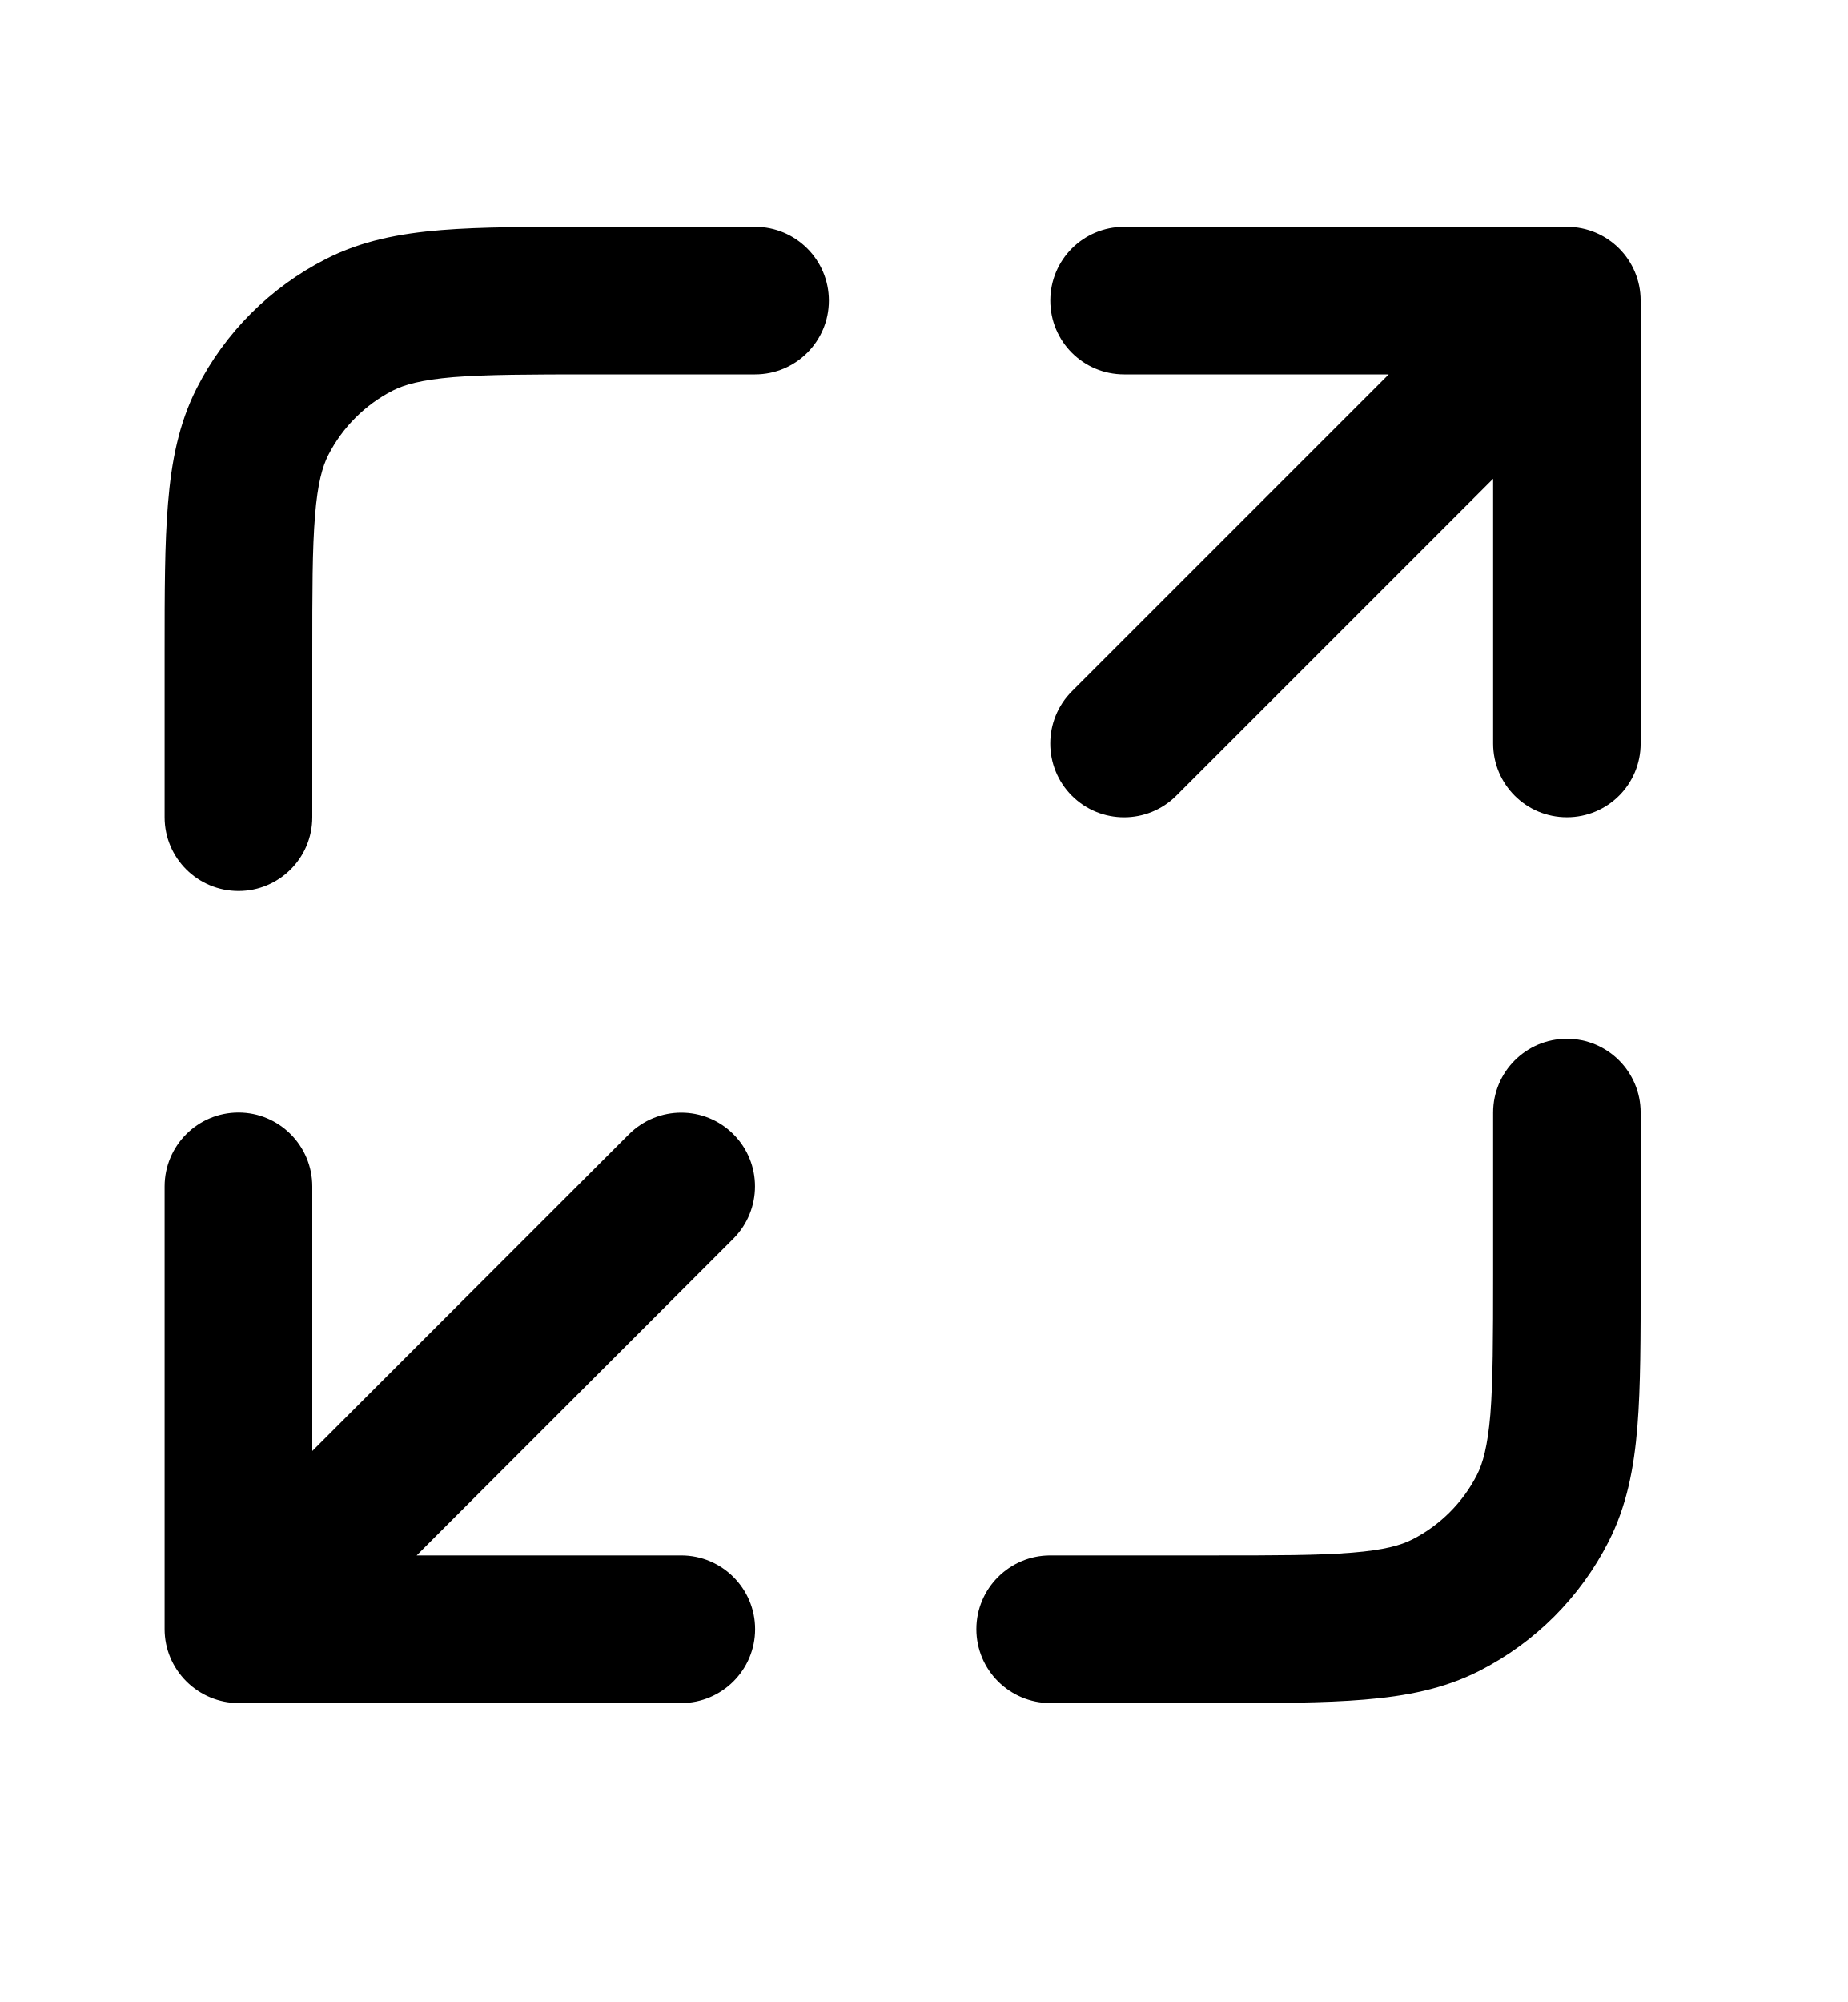
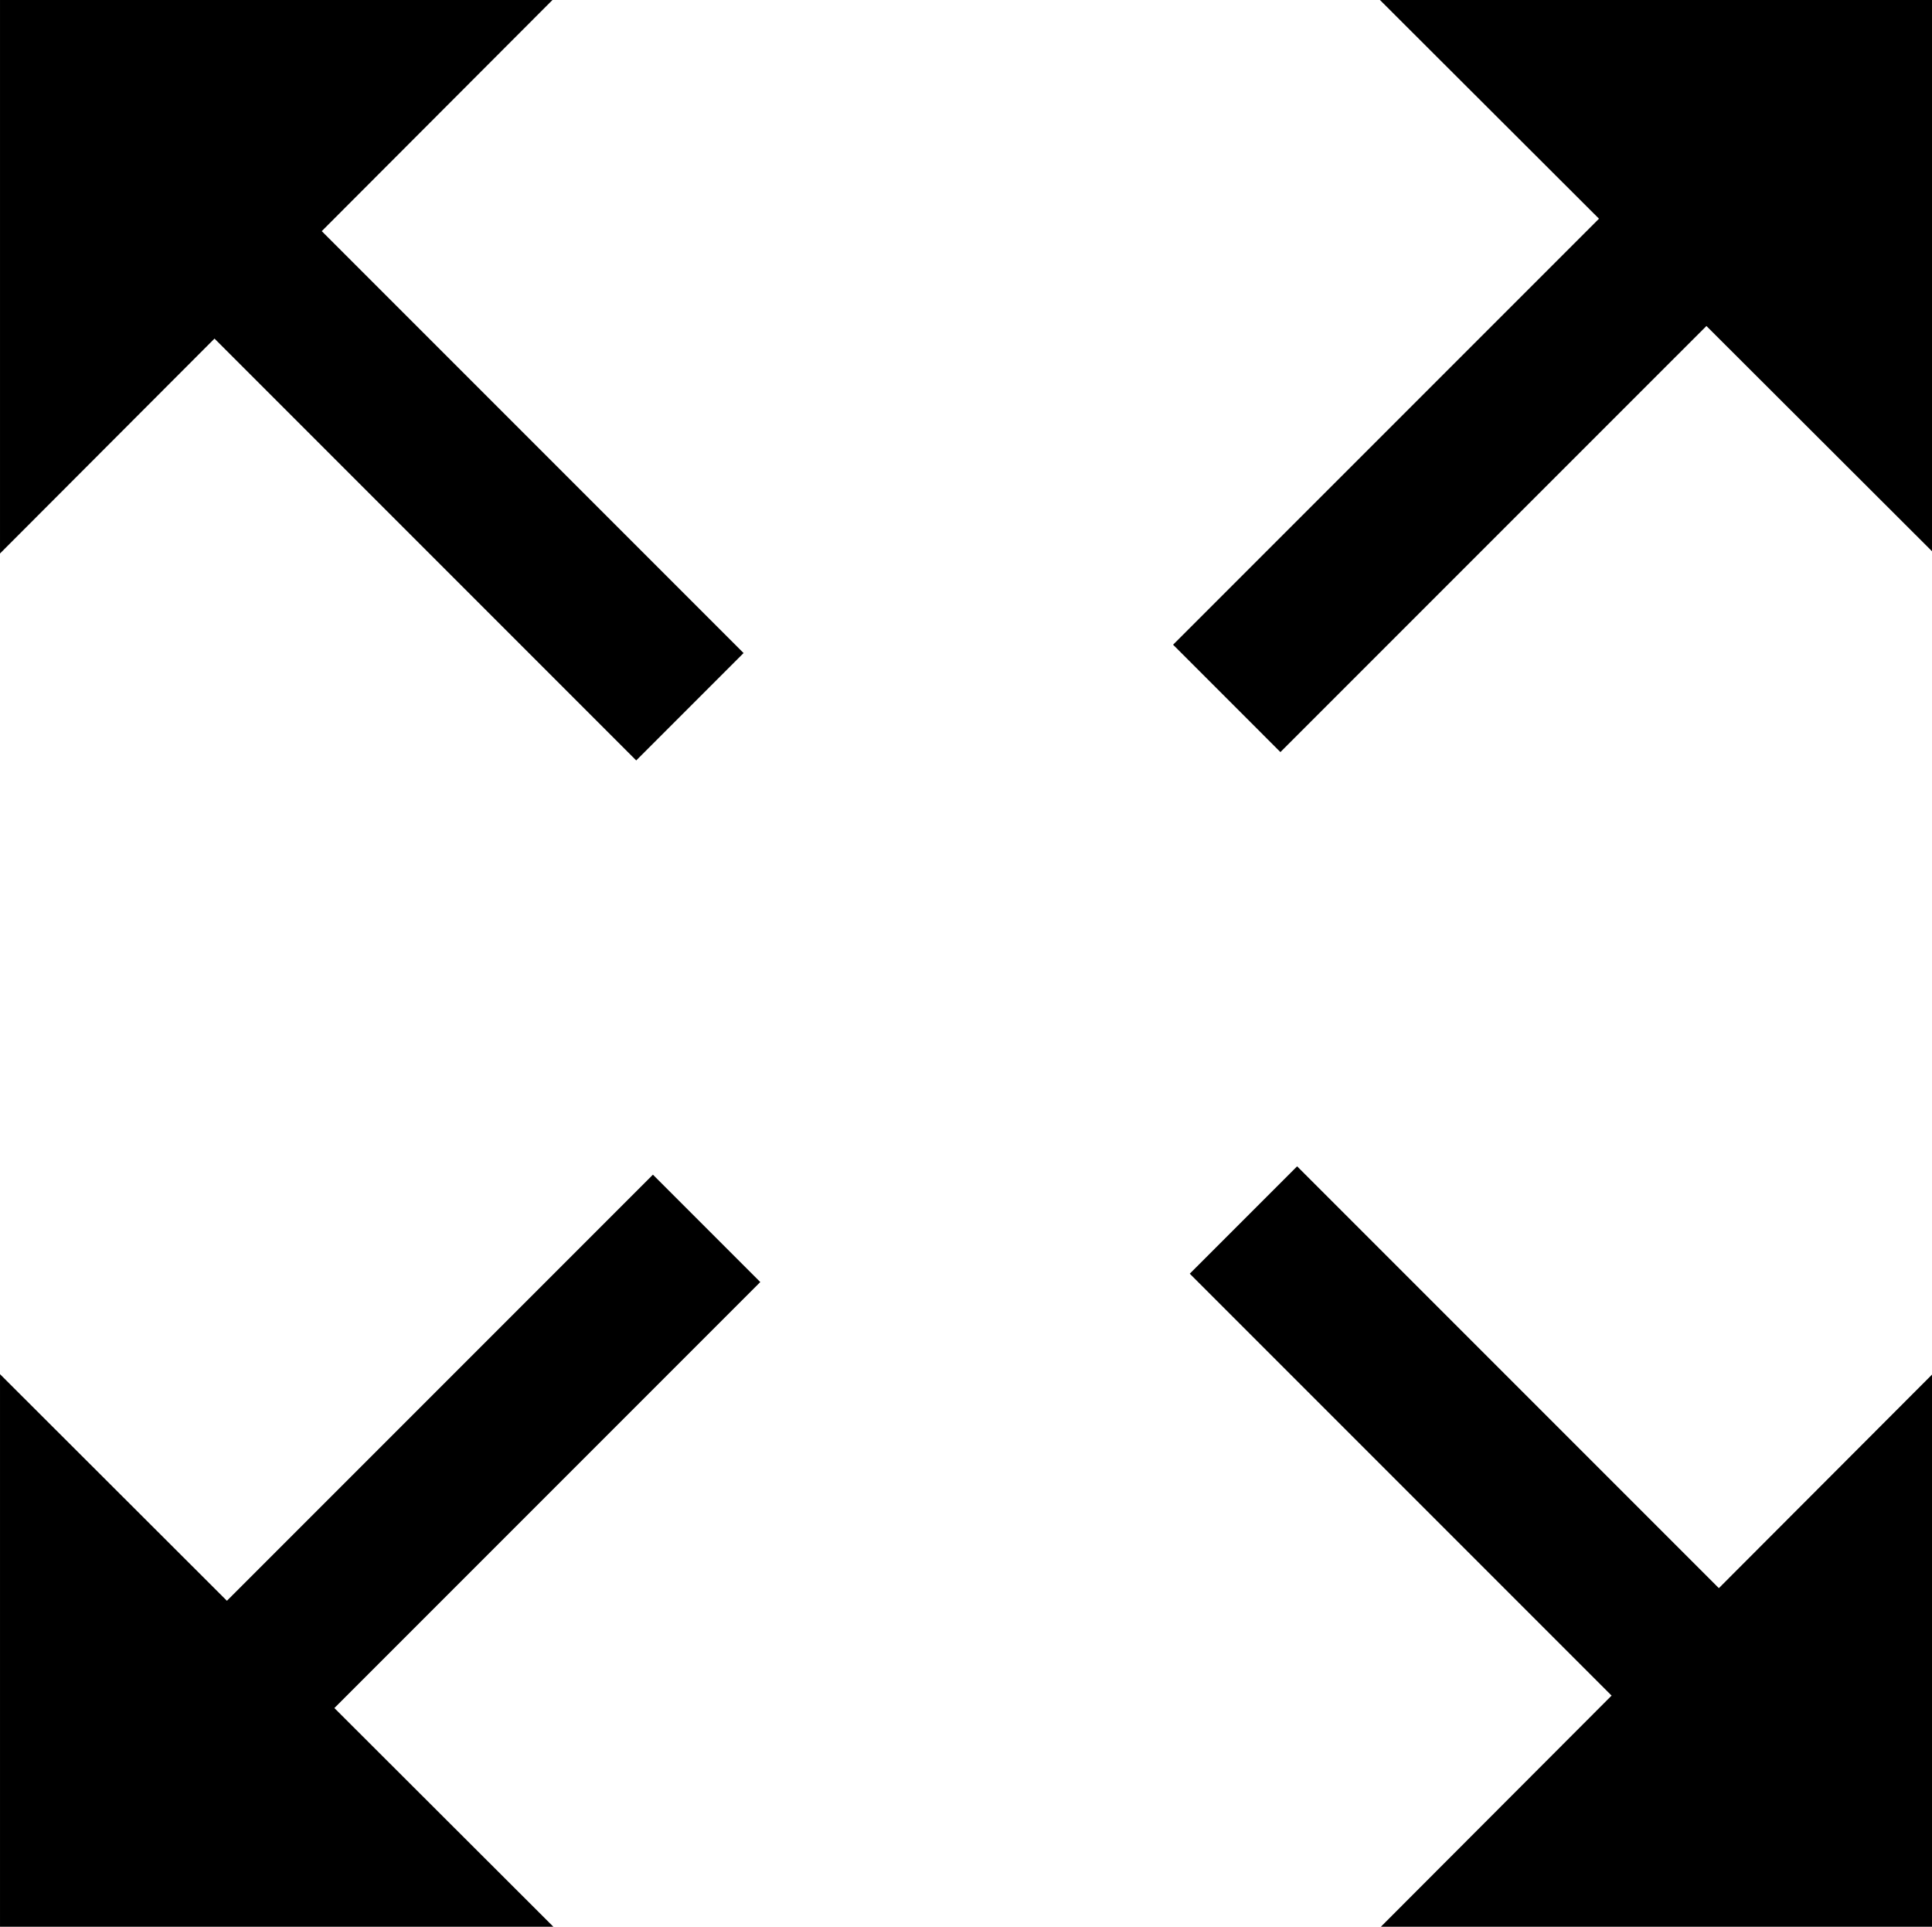
- <svg xmlns="http://www.w3.org/2000/svg" viewBox="0 0 12 13">
-   <path fill-rule="evenodd" clip-rule="evenodd" d="M3.829 1.473L4.904 1.473C5.168 1.473 5.383 1.687 5.383 1.952C5.383 2.217 5.168 2.431 4.904 2.431H3.849C3.439 2.431 3.16 2.432 2.944 2.449C2.734 2.467 2.626 2.498 2.551 2.536C2.371 2.628 2.224 2.775 2.132 2.955C2.094 3.03 2.063 3.137 2.046 3.347C2.028 3.563 2.028 3.842 2.028 4.253V5.307C2.028 5.572 1.813 5.786 1.549 5.786C1.284 5.786 1.069 5.572 1.069 5.307L1.069 4.233C1.069 3.847 1.069 3.529 1.091 3.269C1.113 3 1.16 2.752 1.278 2.52C1.462 2.159 1.755 1.866 2.116 1.682C2.349 1.563 2.596 1.516 2.866 1.494C3.125 1.473 3.444 1.473 3.829 1.473ZM7.3 2.431C7.035 2.431 6.821 2.217 6.821 1.952C6.821 1.687 7.035 1.473 7.3 1.473H10.176C10.441 1.473 10.655 1.687 10.655 1.952V4.828C10.655 5.093 10.441 5.307 10.176 5.307C9.911 5.307 9.697 5.093 9.697 4.828V3.109L7.639 5.167C7.452 5.354 7.148 5.354 6.961 5.167C6.774 4.98 6.774 4.676 6.961 4.489L9.019 2.431H7.3ZM1.549 7.224C1.813 7.224 2.028 7.439 2.028 7.704L2.028 9.422L4.085 7.365C4.273 7.178 4.576 7.178 4.763 7.365C4.95 7.552 4.95 7.855 4.763 8.043L2.706 10.1H4.424C4.689 10.1 4.904 10.315 4.904 10.579C4.904 10.844 4.689 11.059 4.424 11.059H1.549C1.422 11.059 1.3 11.008 1.21 10.918C1.12 10.828 1.069 10.707 1.069 10.579L1.069 7.704C1.069 7.439 1.284 7.224 1.549 7.224ZM10.176 6.745C10.441 6.745 10.655 6.96 10.655 7.224V8.299C10.655 8.684 10.655 9.003 10.634 9.262C10.612 9.532 10.565 9.779 10.446 10.012C10.262 10.373 9.969 10.666 9.608 10.85C9.376 10.968 9.128 11.015 8.859 11.037C8.599 11.059 8.281 11.059 7.895 11.059H6.821C6.556 11.059 6.341 10.844 6.341 10.579C6.341 10.315 6.556 10.1 6.821 10.1H7.875C8.286 10.1 8.565 10.1 8.781 10.082C8.991 10.065 9.098 10.034 9.173 9.996C9.353 9.904 9.5 9.757 9.592 9.577C9.63 9.502 9.661 9.394 9.679 9.184C9.696 8.968 9.697 8.689 9.697 8.279V7.224C9.697 6.96 9.911 6.745 10.176 6.745Z" />
+ <svg xmlns="http://www.w3.org/2000/svg" t="1689170193460" class="icon" viewBox="0 0 1027 1024" version="1.1" p-id="2859" data-spm-anchor-id="a313x.7781069.0.i1" width="64.188" height="64">
+   <path d="M733.549 0l116.434 116.235-226.403 226.403 57.054 57.068 226.46-226.445 120.617 120.417V0H733.549zM689.514 619.856l-57.068 57.068 224.233 224.233-122.644 122.843h293.677V729.838l-114.008 114.208-224.19-224.19zM338.198 404.144l57.068-57.068L171.033 122.843 293.677 0H0v294.162l114.022-114.208 224.176 224.19zM347.076 624.295L120.617 850.754 0 730.323v293.677h294.162l-116.42-116.235 226.403-226.403-57.068-57.068z" p-id="2860" />
</svg>
